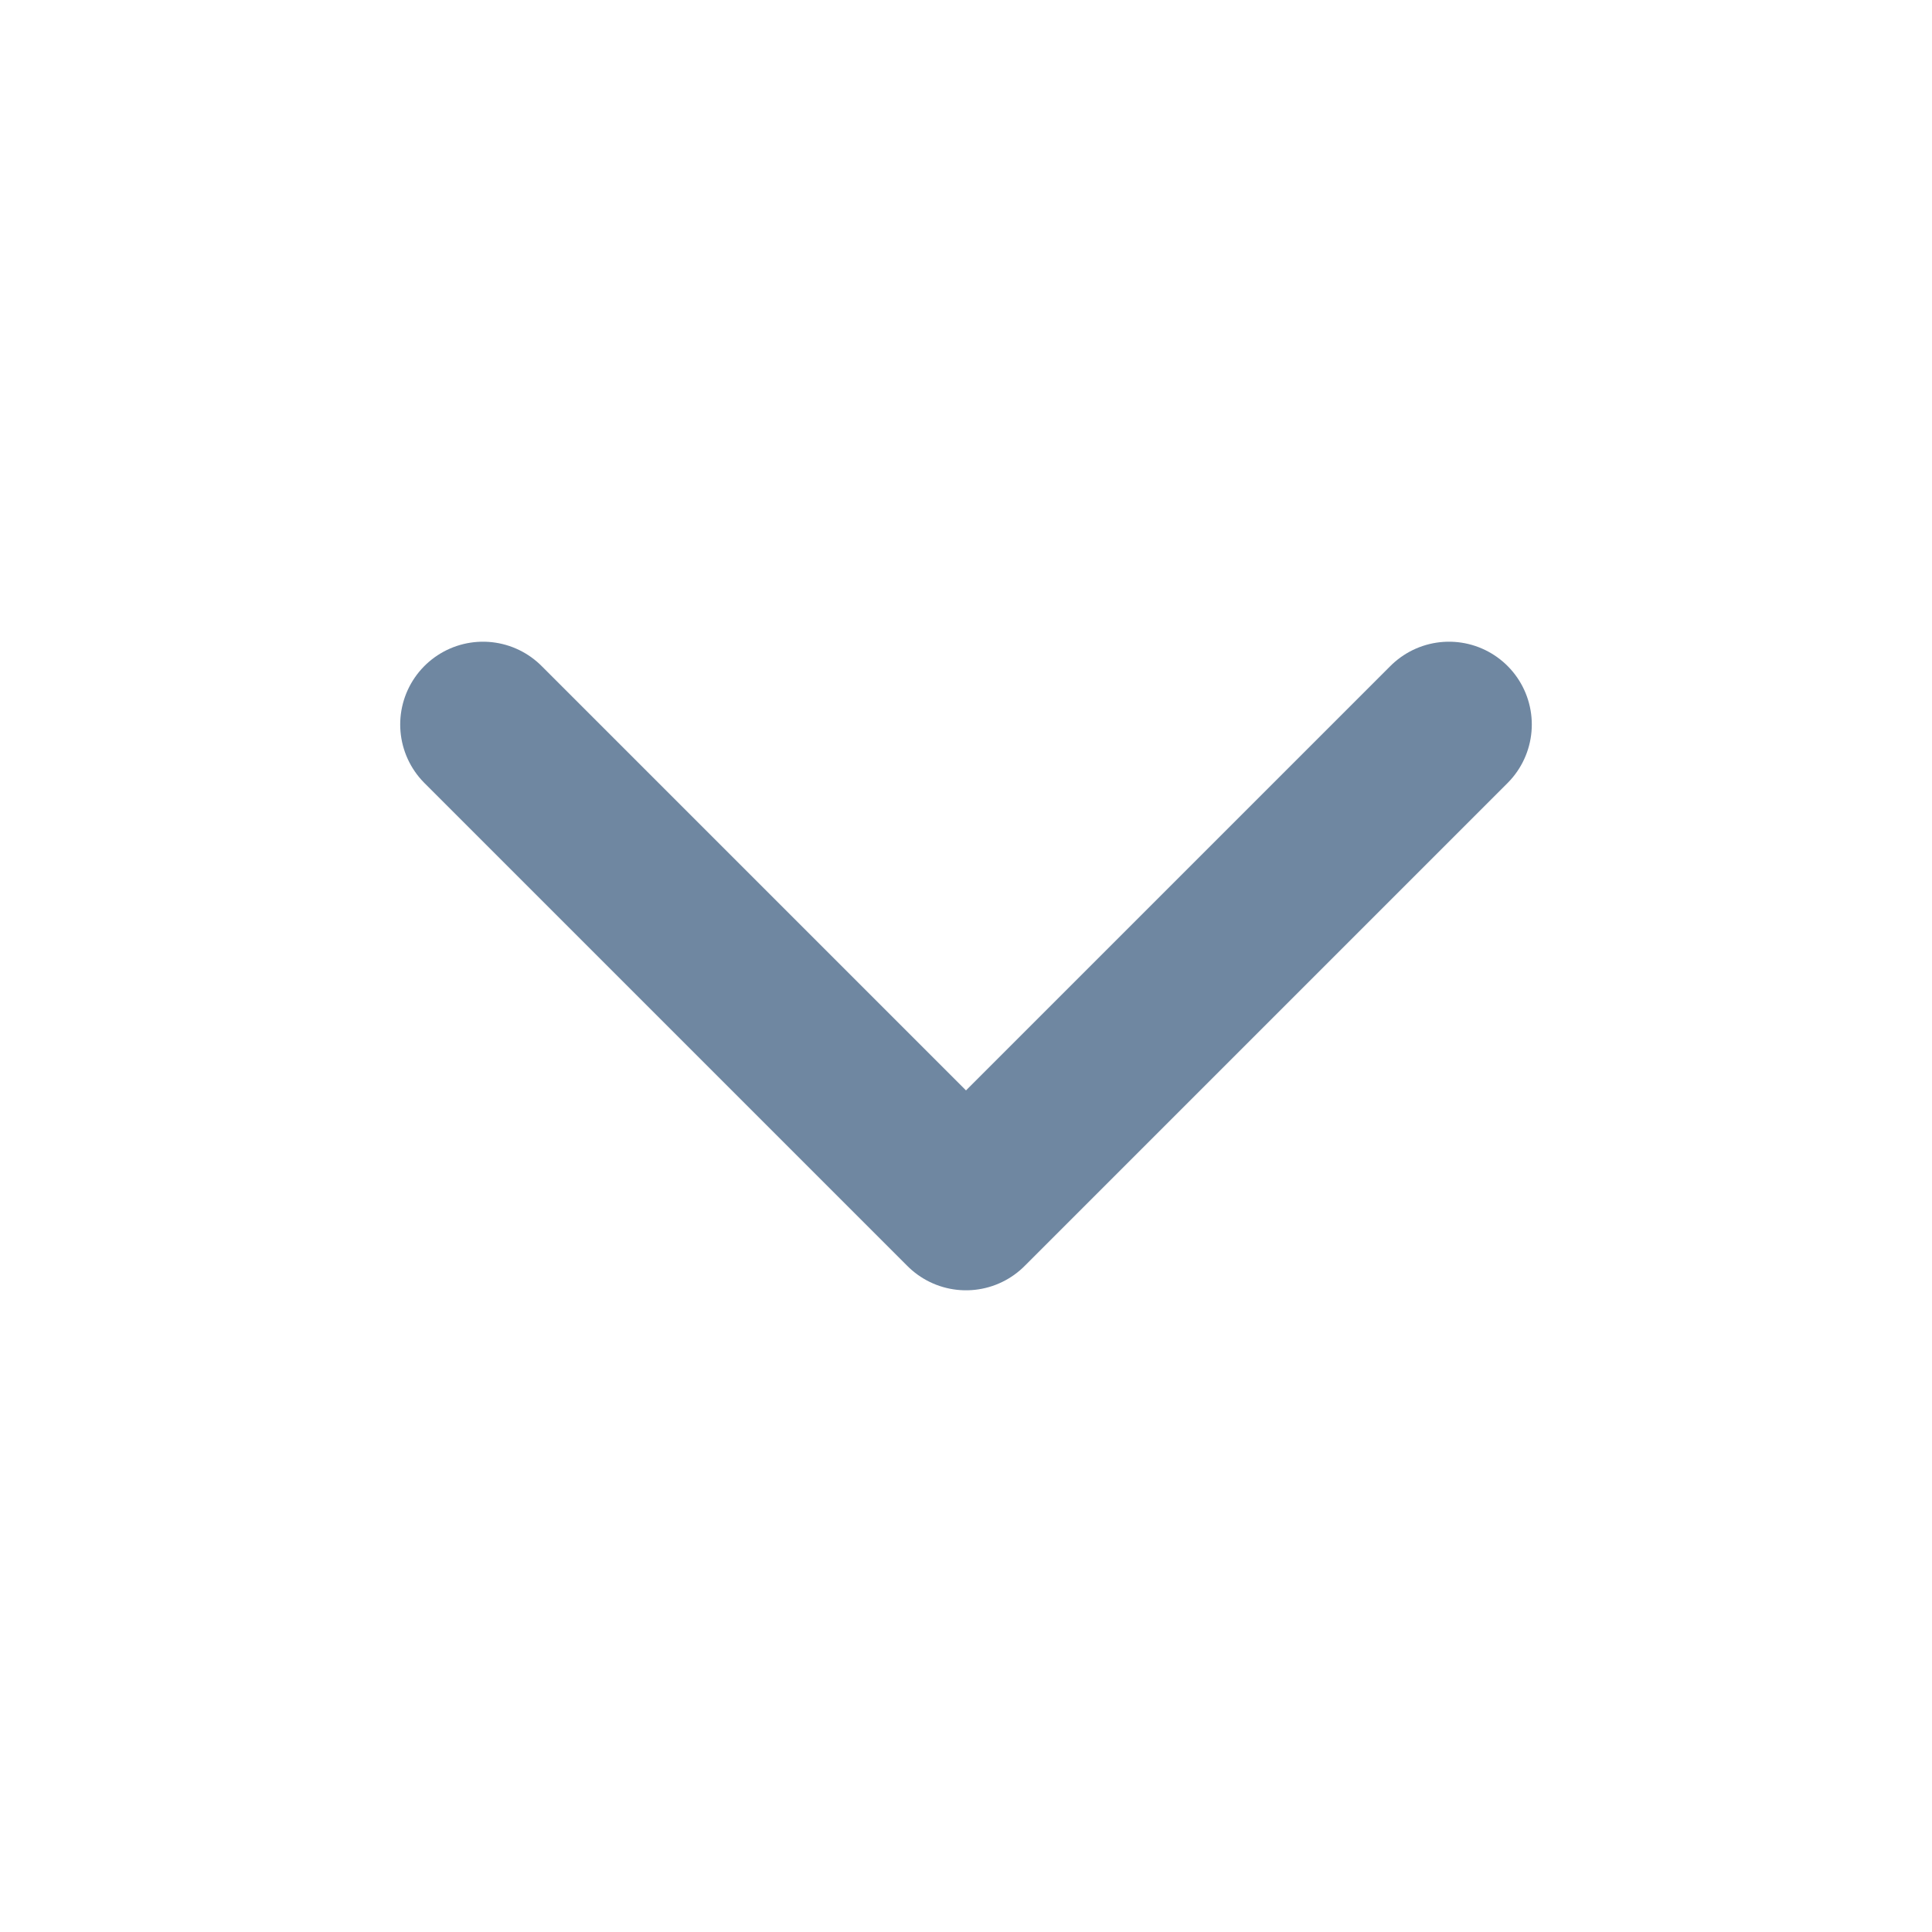
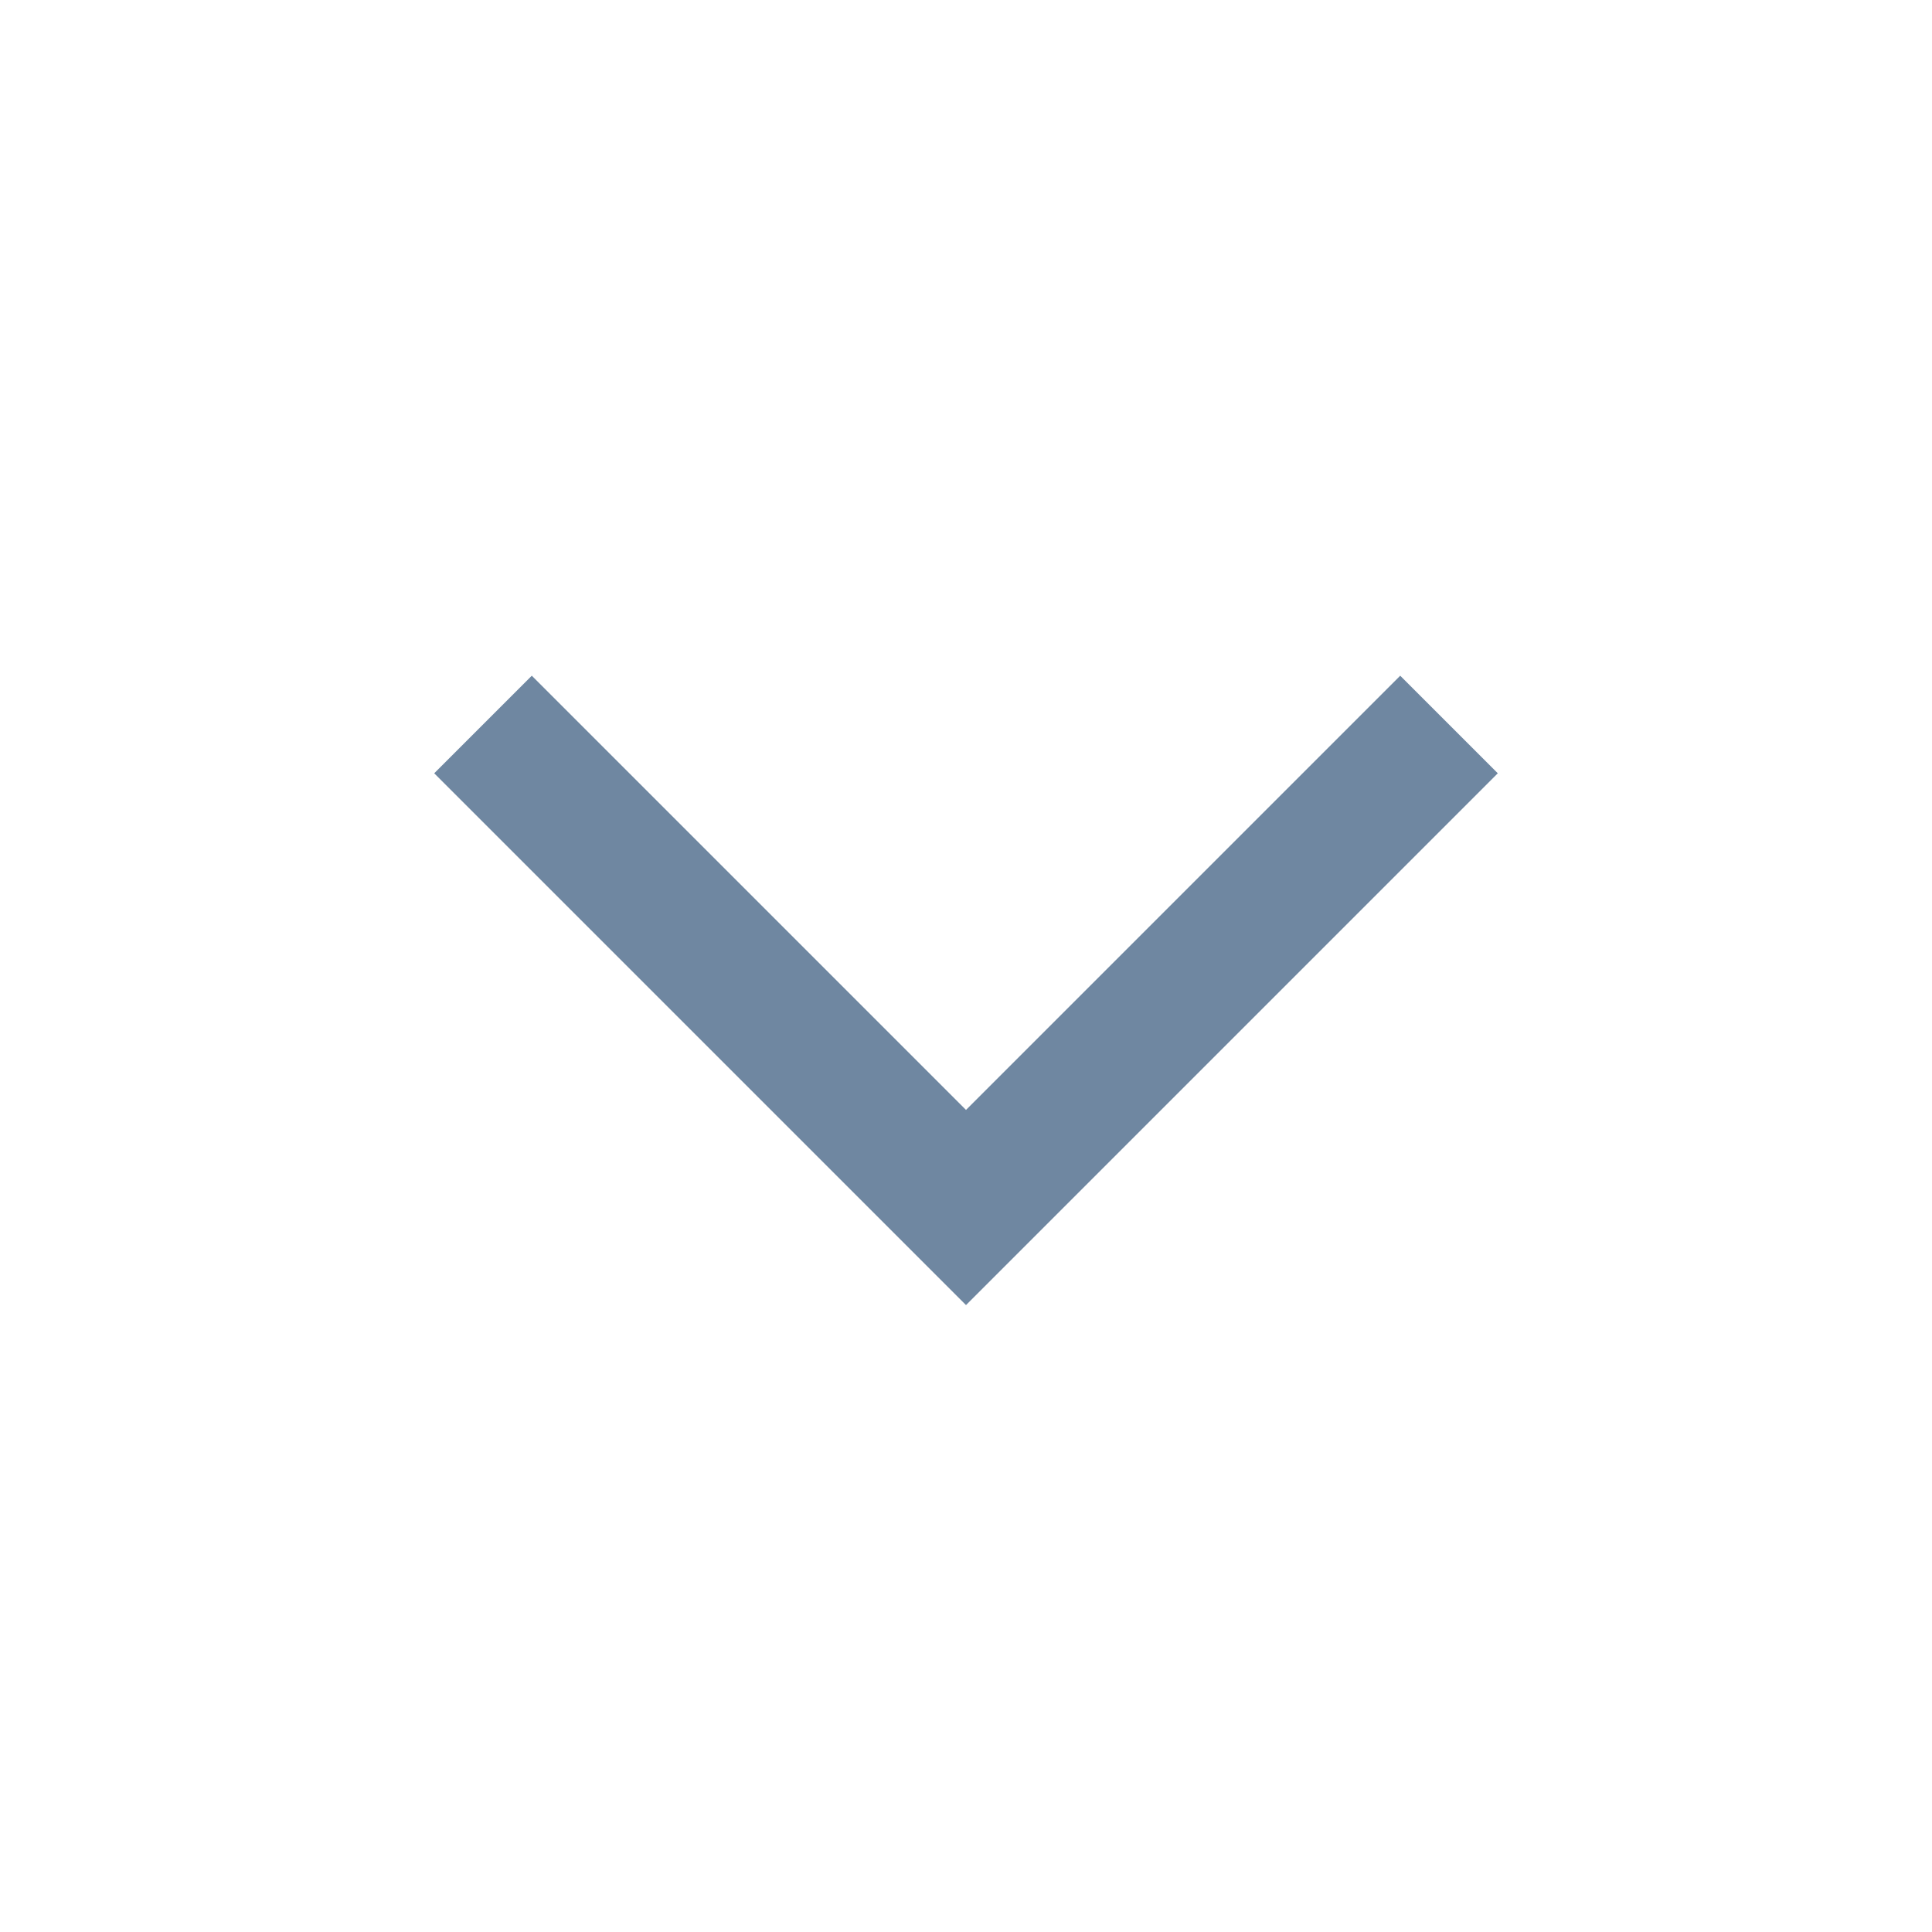
<svg xmlns="http://www.w3.org/2000/svg" width="14" height="14" viewBox="0 0 14 14" fill="none">
-   <path d="M3.5 5.25L7 8.75L10.5 5.25" stroke="#6F87A1" stroke-width="1.2" stroke-linecap="round" stroke-linejoin="round" />
+   <path d="M3.5 5.25L7 8.75L10.5 5.25" stroke="#6F87A1" strokeWidth="1.2" strokeLinecap="round" strokeLinejoin="round" />
</svg>
